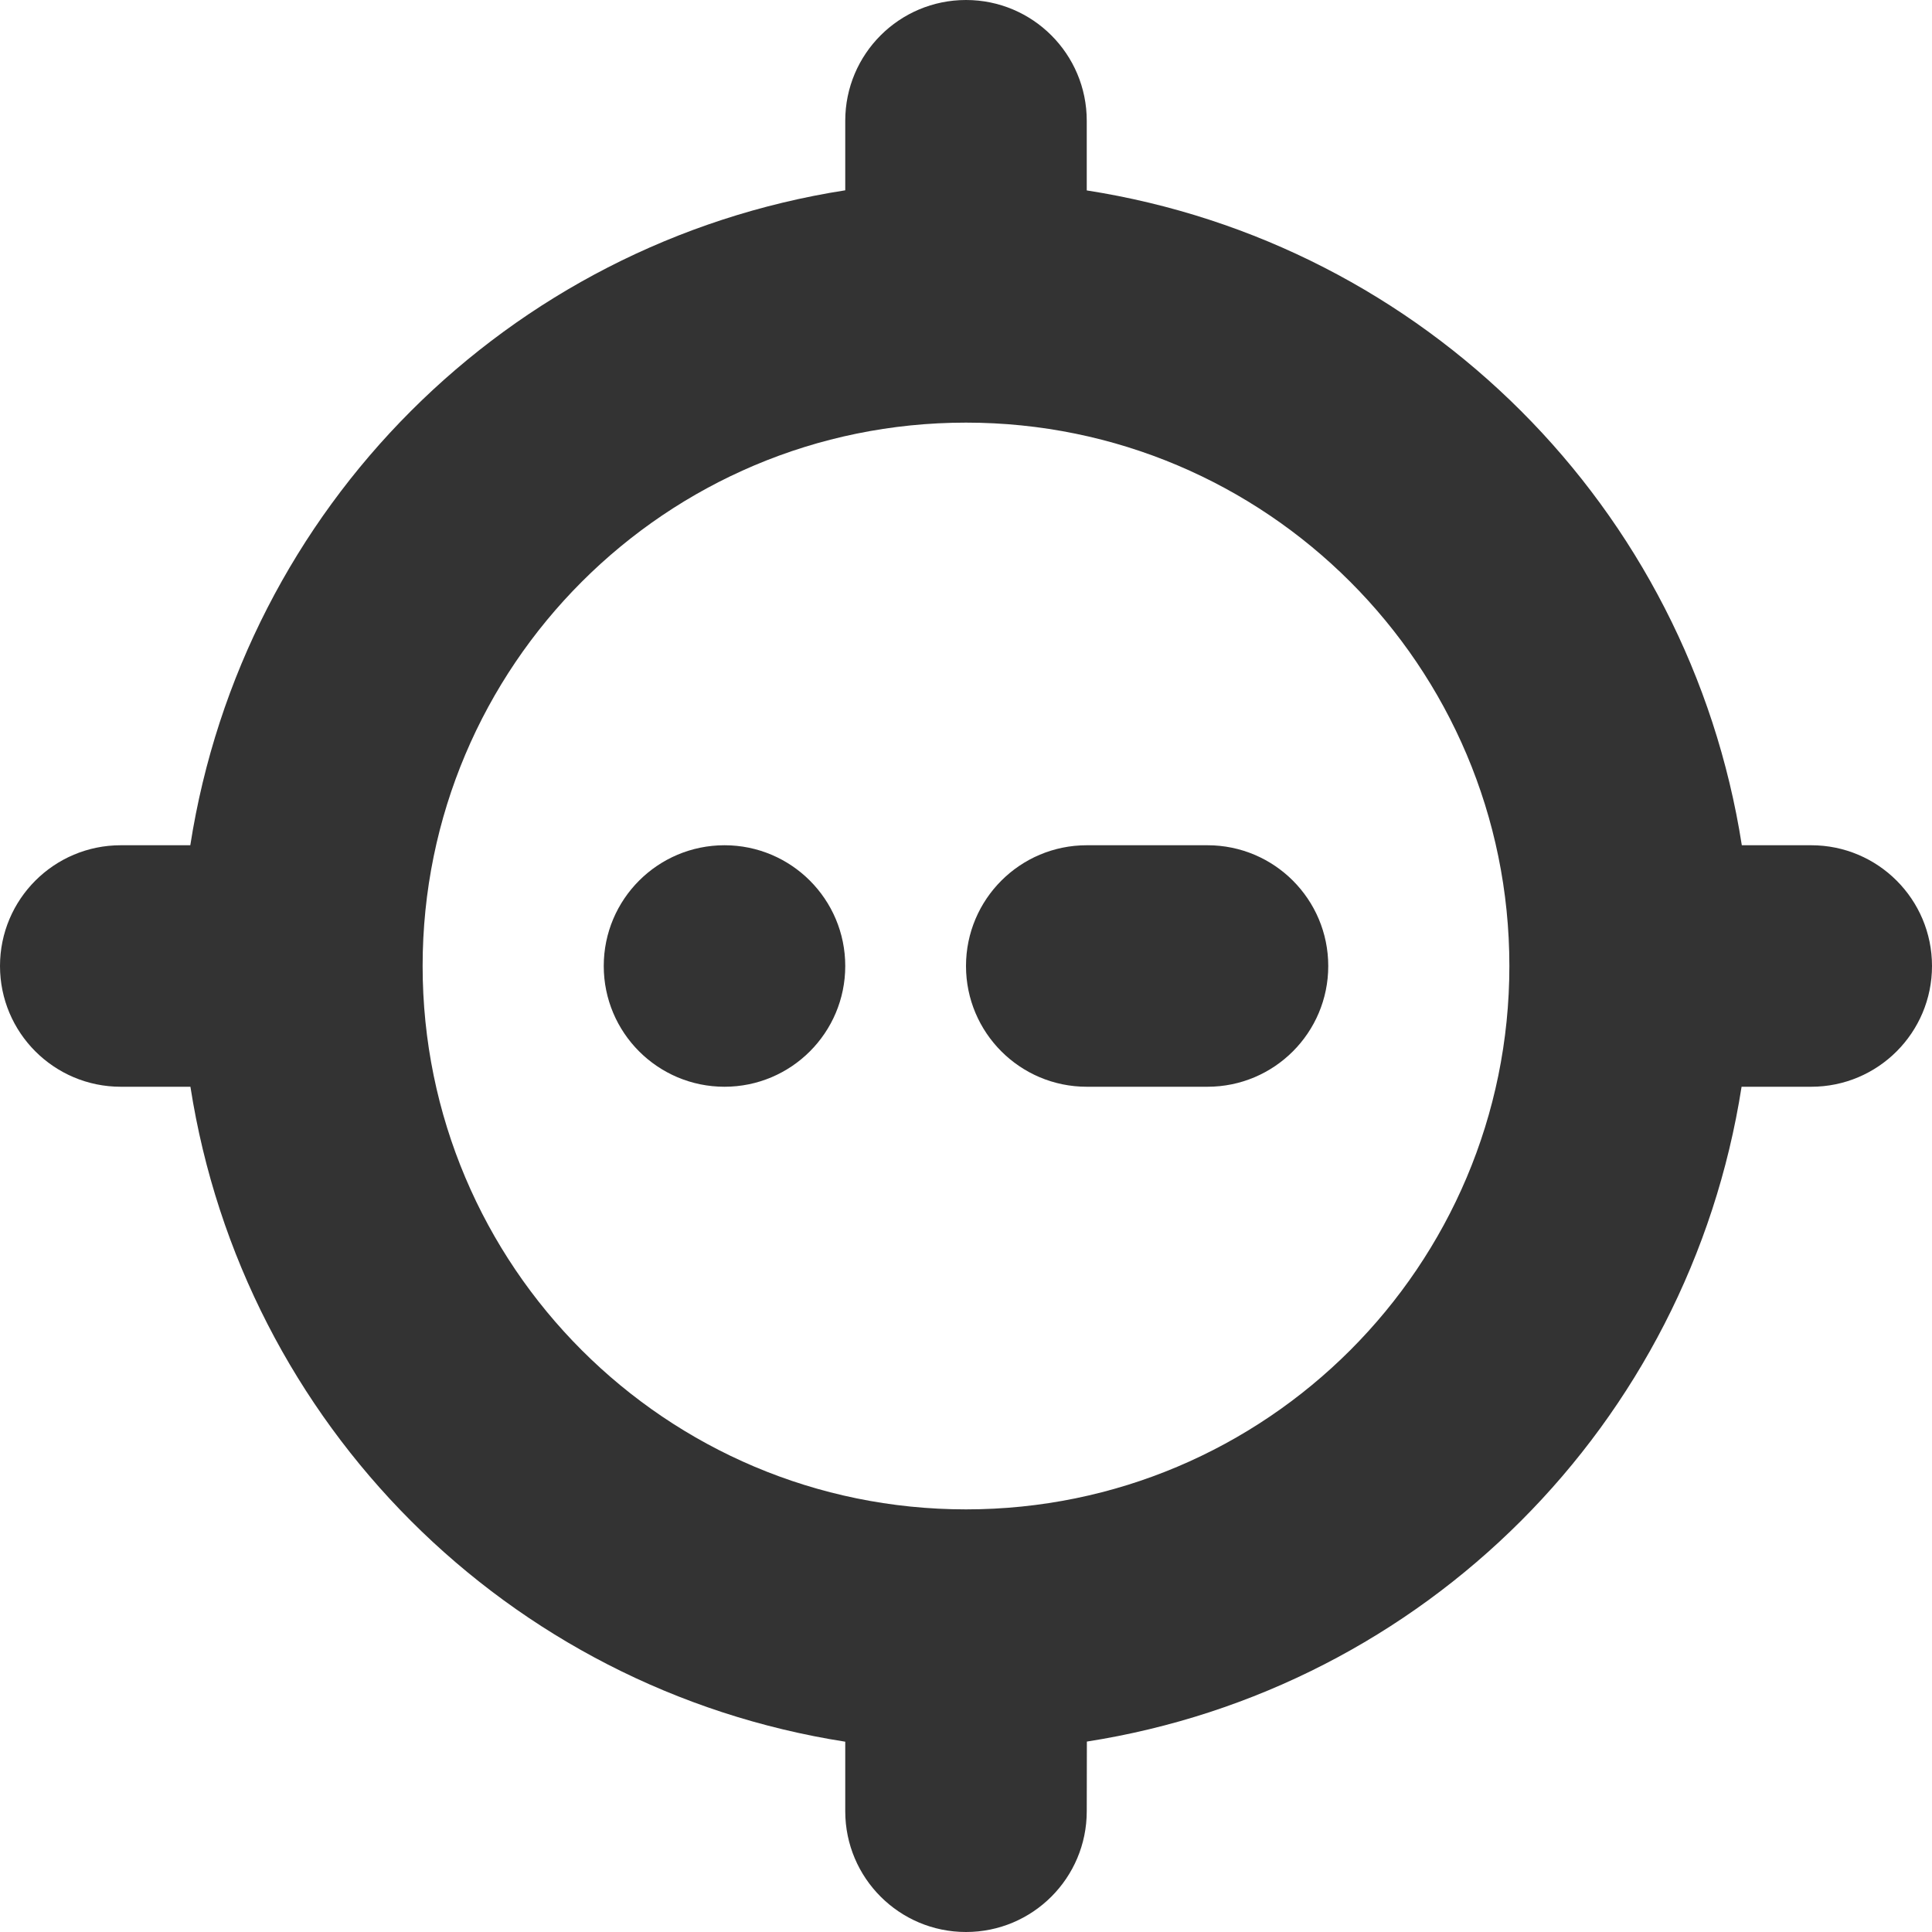
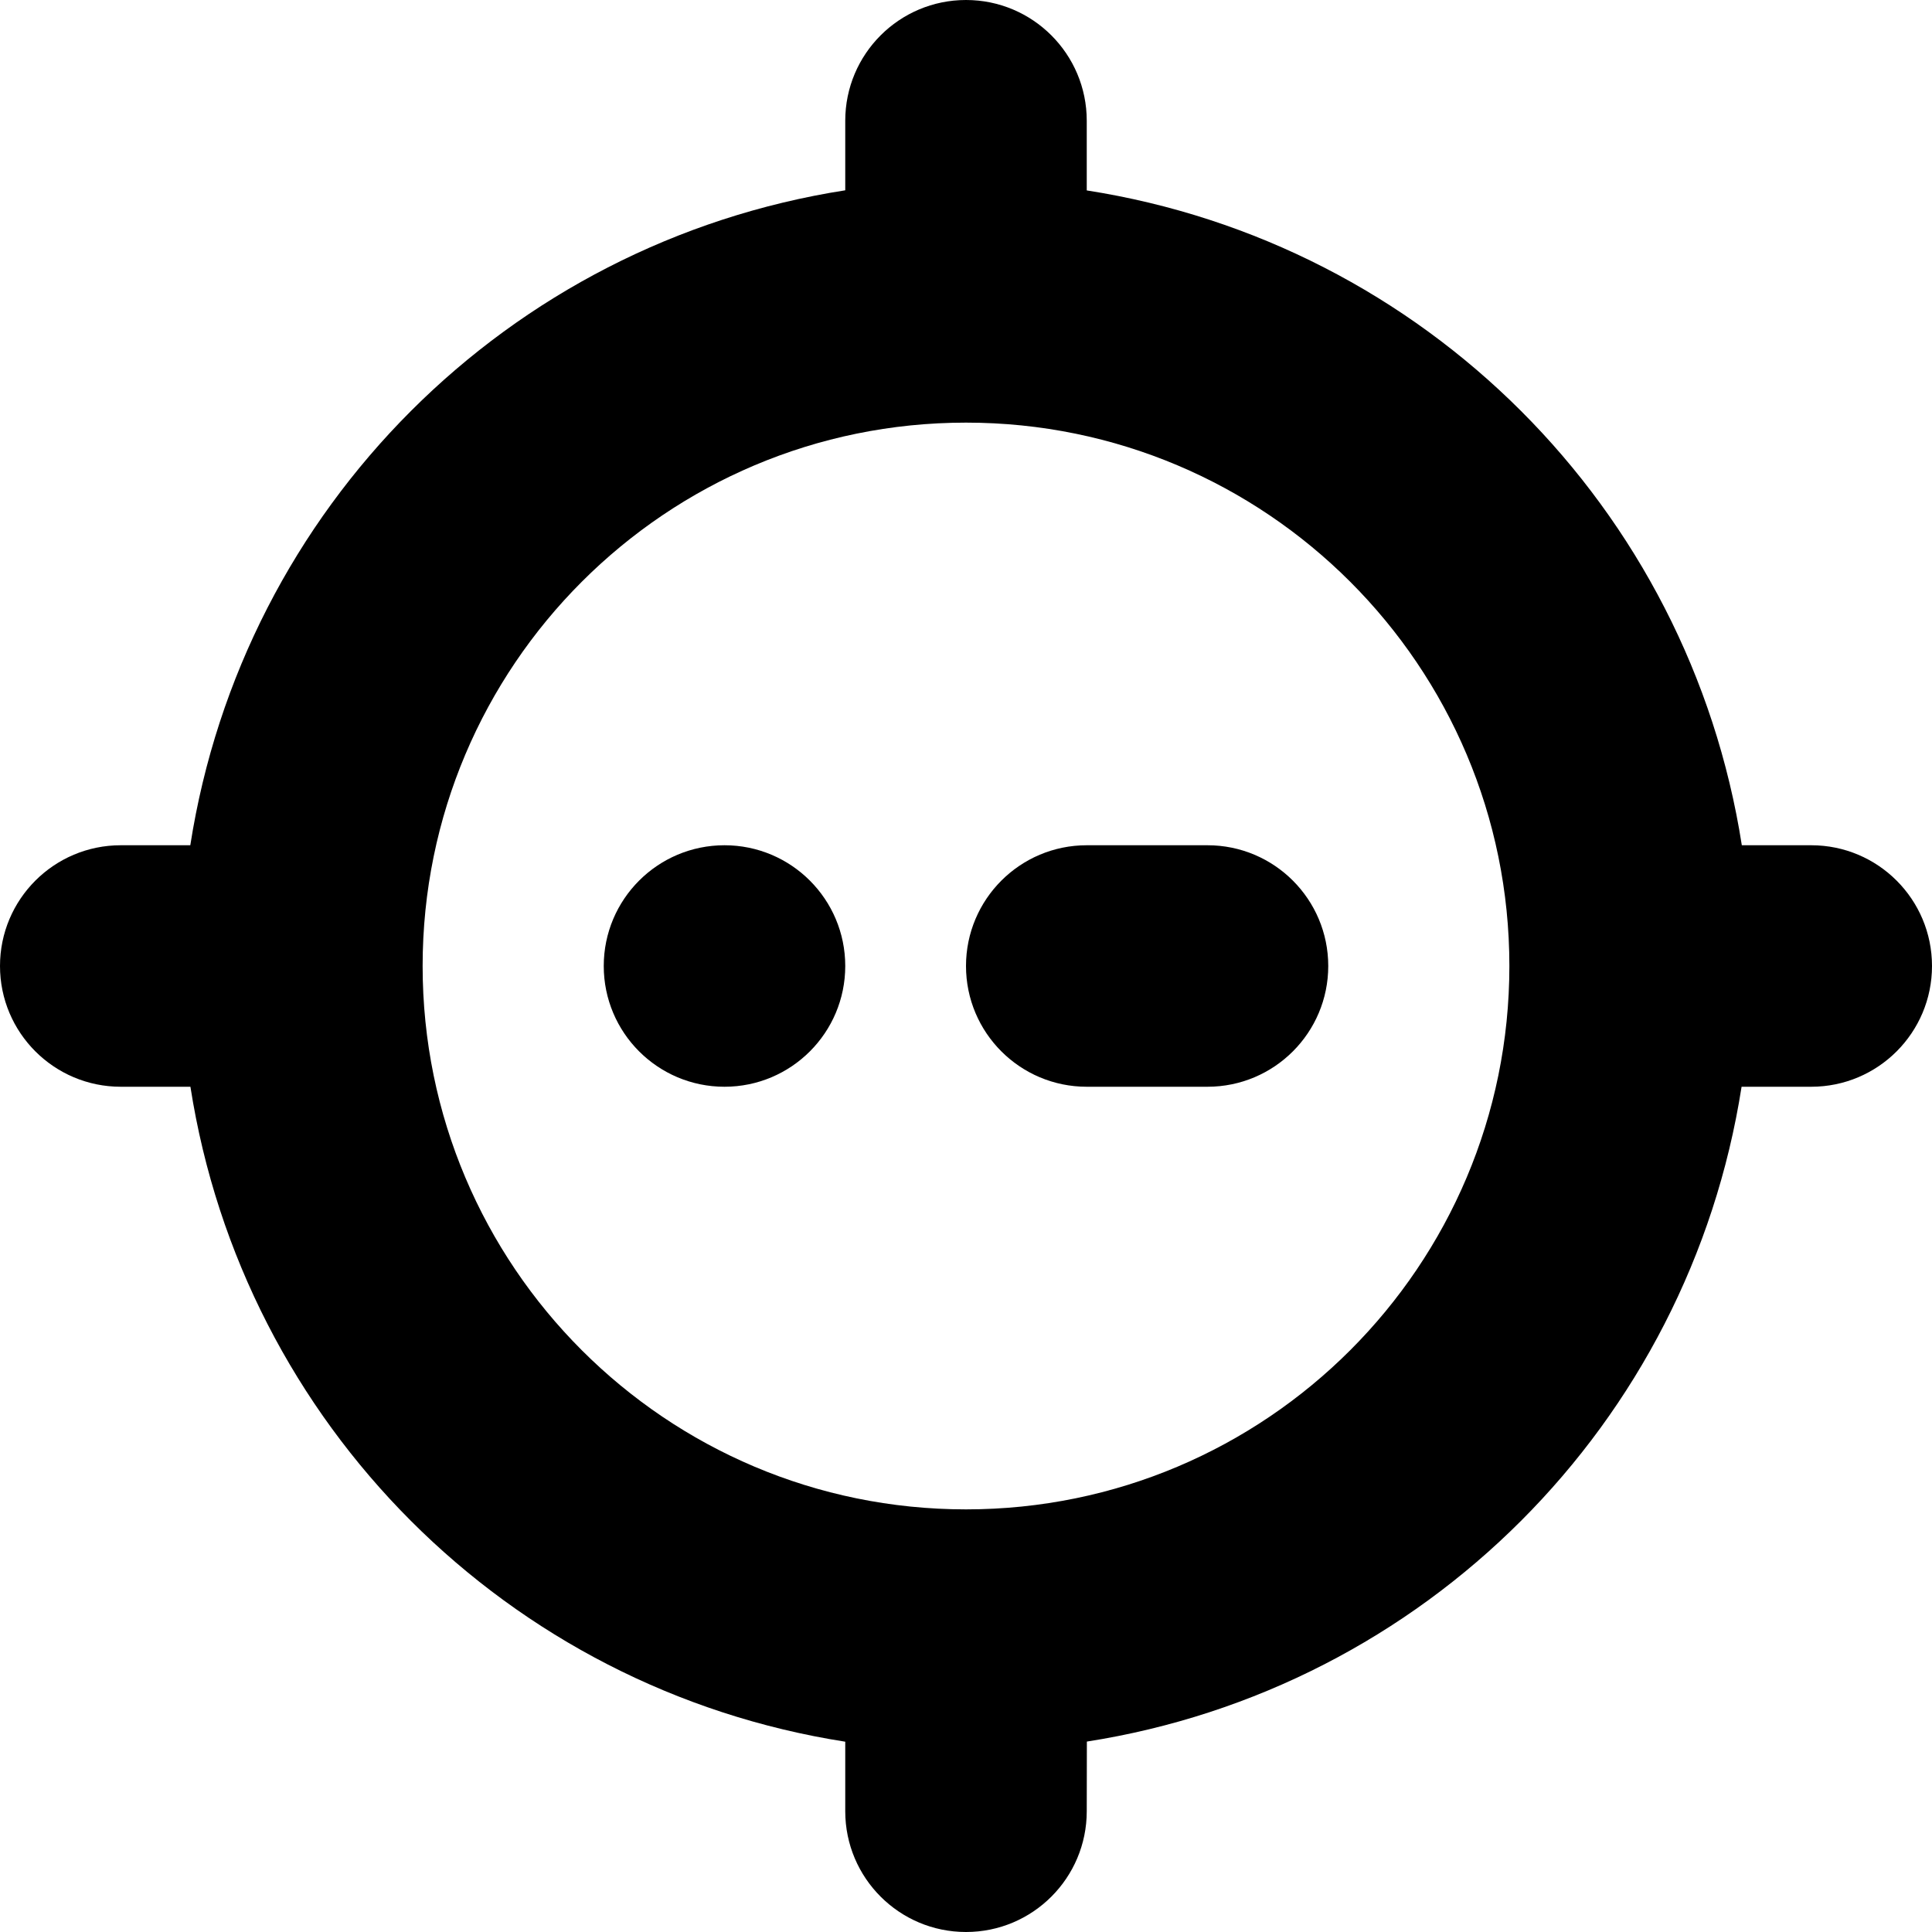
<svg xmlns="http://www.w3.org/2000/svg" width="16" height="16" viewBox="0 0 16 16">
-   <g fill="none" fill-rule="evenodd">
-     <path d="M0 0h16v16H0z" />
-     <path fill="#333" fill-rule="nonzero" d="M8 0a1 1 0 0 1 1 1v.577A6.505 6.505 0 0 1 14.425 7H15a1 1 0 0 1 0 2h-.577a6.505 6.505 0 0 1-5.422 5.423L9 15a1 1 0 0 1-2 0v-.576A6.505 6.505 0 0 1 1.577 9L1 9a1 1 0 1 1 0-2h.576A6.505 6.505 0 0 1 7 1.576V1a1 1 0 0 1 1-1zm0 3.5a4.5 4.5 0 1 0 0 9 4.5 4.5 0 0 0 0-9zM6 7a1 1 0 1 1 0 2 1 1 0 0 1 0-2zm4 0a1 1 0 0 1 0 2H9a1 1 0 1 1 0-2h1z" />
-   </g>
+   <path fill-rule="nonzero" d="M8 0a1 1 0 0 1 1 1v.577A6.505 6.505 0 0 1 14.425 7H15a1 1 0 0 1 0 2h-.577a6.505 6.505 0 0 1-5.422 5.423L9 15a1 1 0 0 1-2 0v-.576A6.505 6.505 0 0 1 1.577 9L1 9a1 1 0 1 1 0-2h.576A6.505 6.505 0 0 1 7 1.576V1a1 1 0 0 1 1-1zm0 3.5a4.5 4.5 0 1 0 0 9 4.5 4.5 0 0 0 0-9zM6 7a1 1 0 1 1 0 2 1 1 0 0 1 0-2zm4 0a1 1 0 0 1 0 2H9a1 1 0 1 1 0-2h1z" />
</svg>
